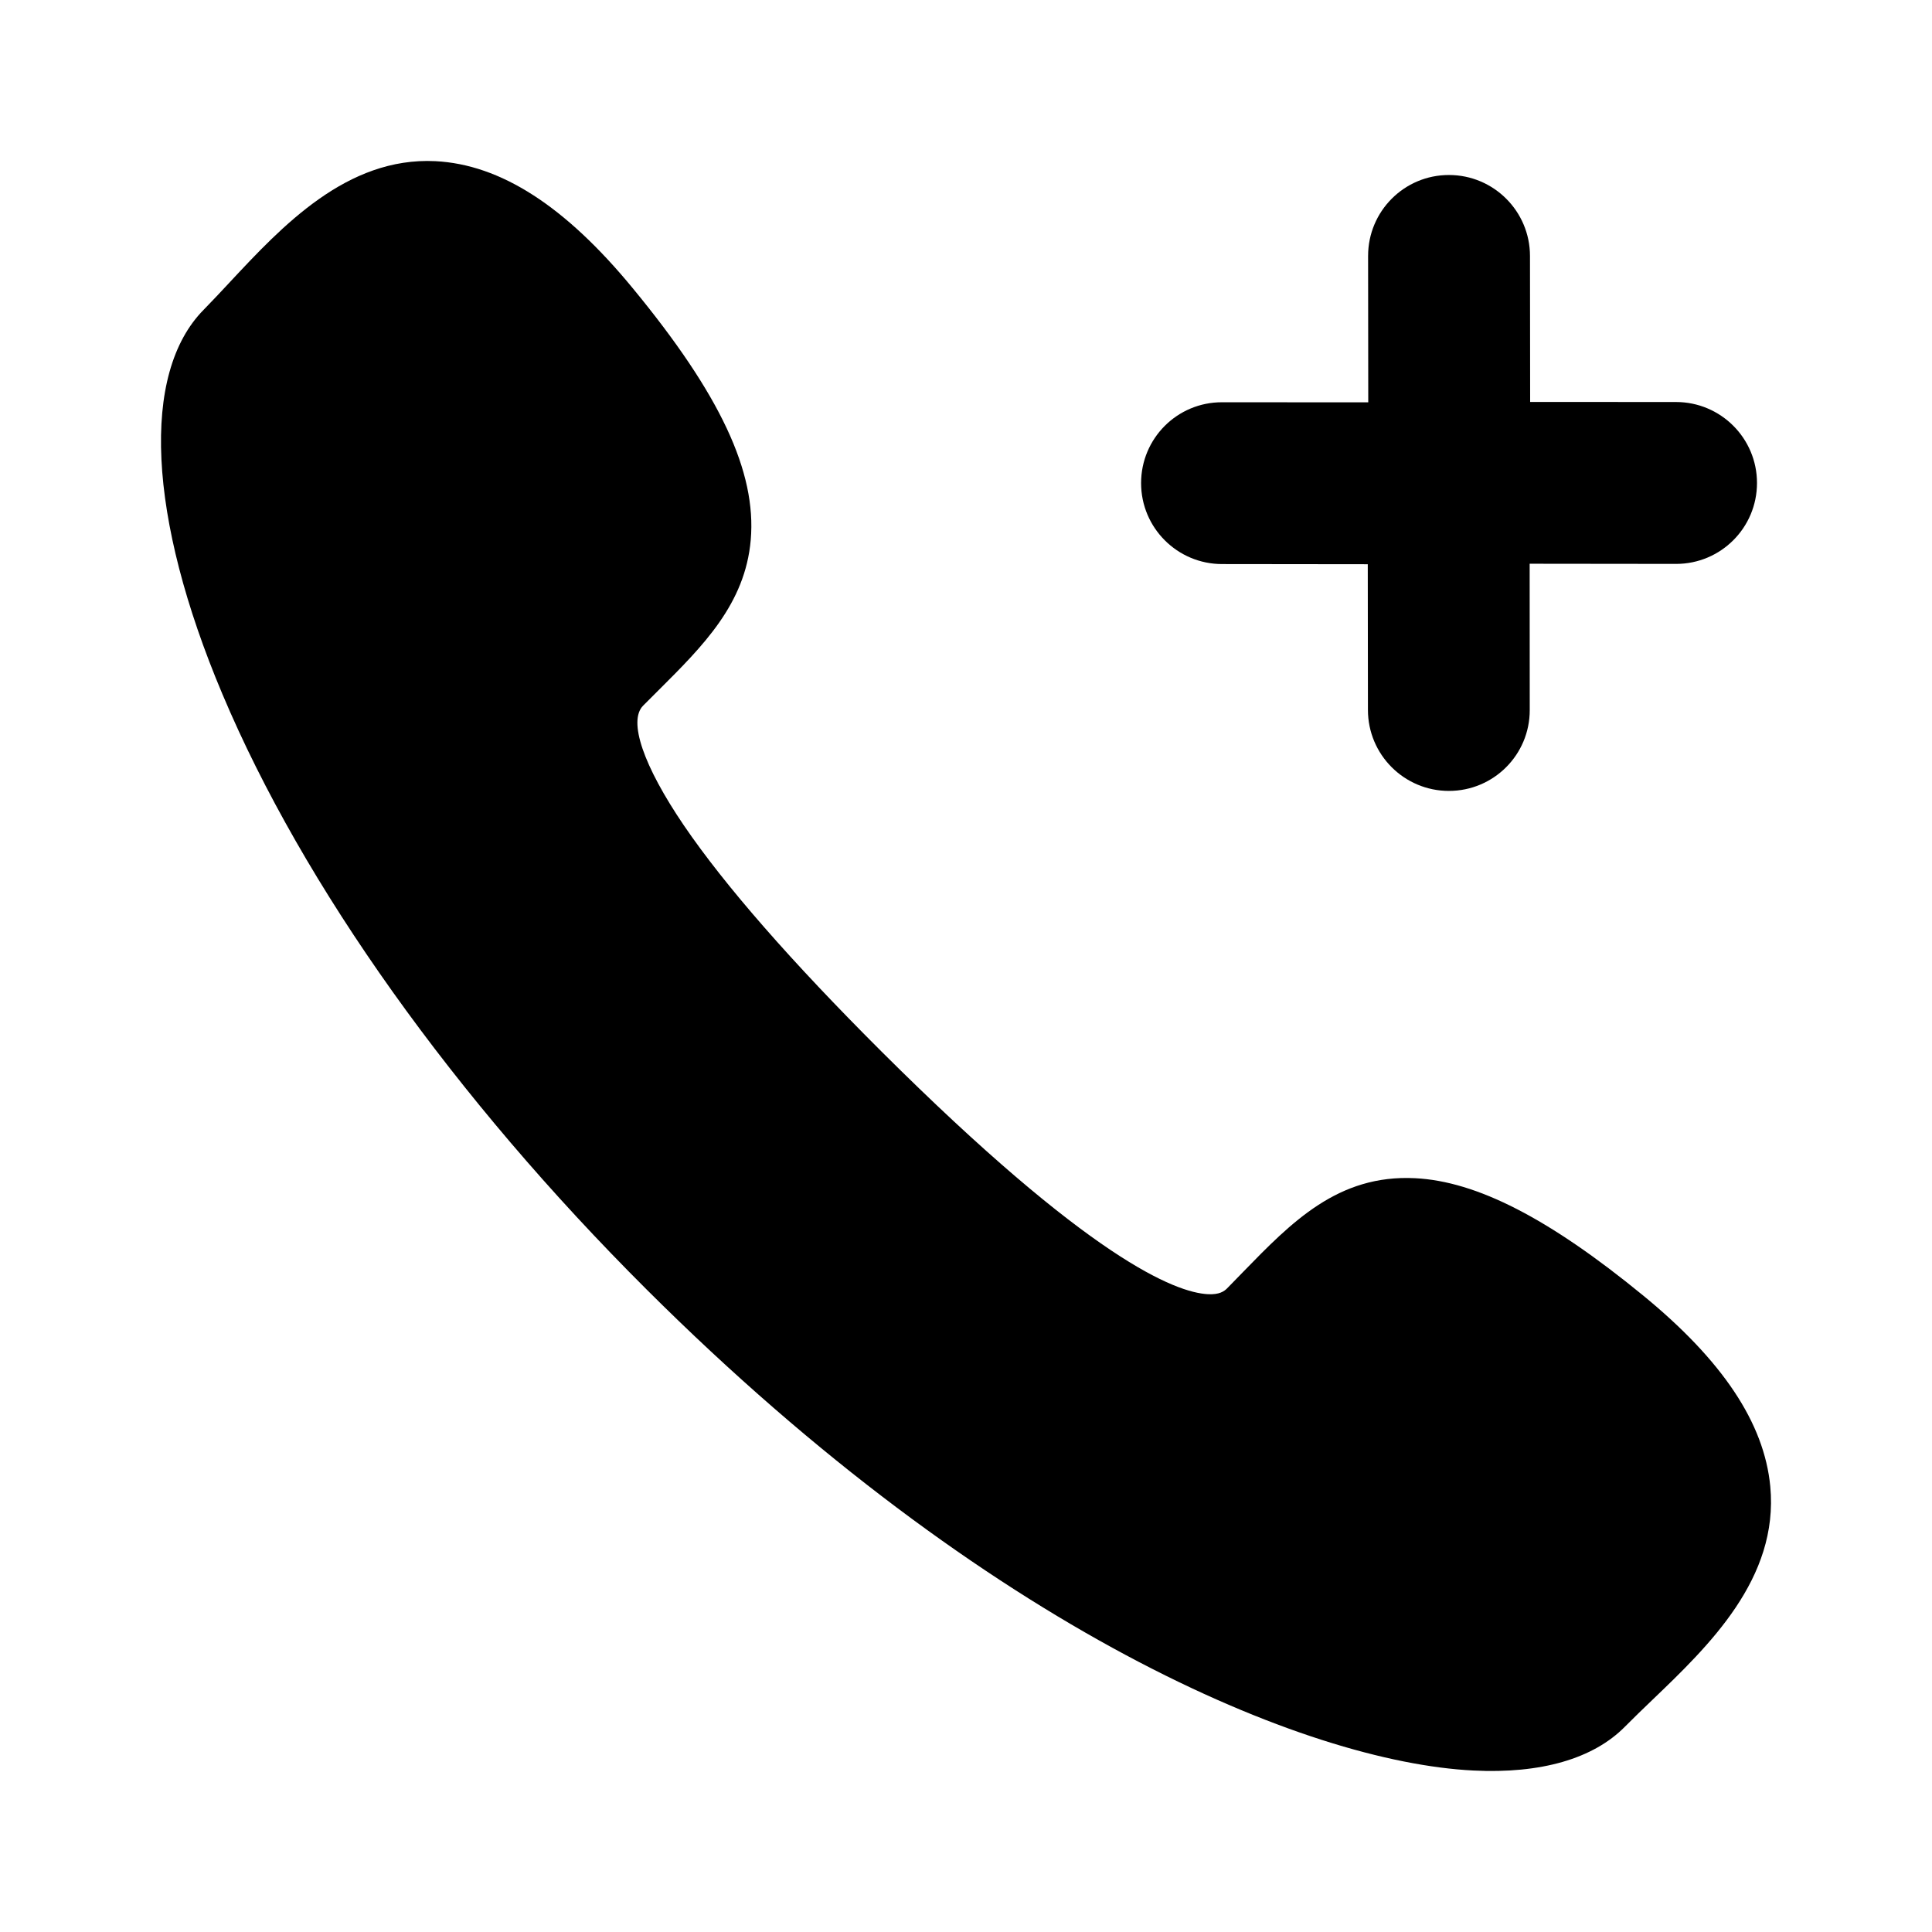
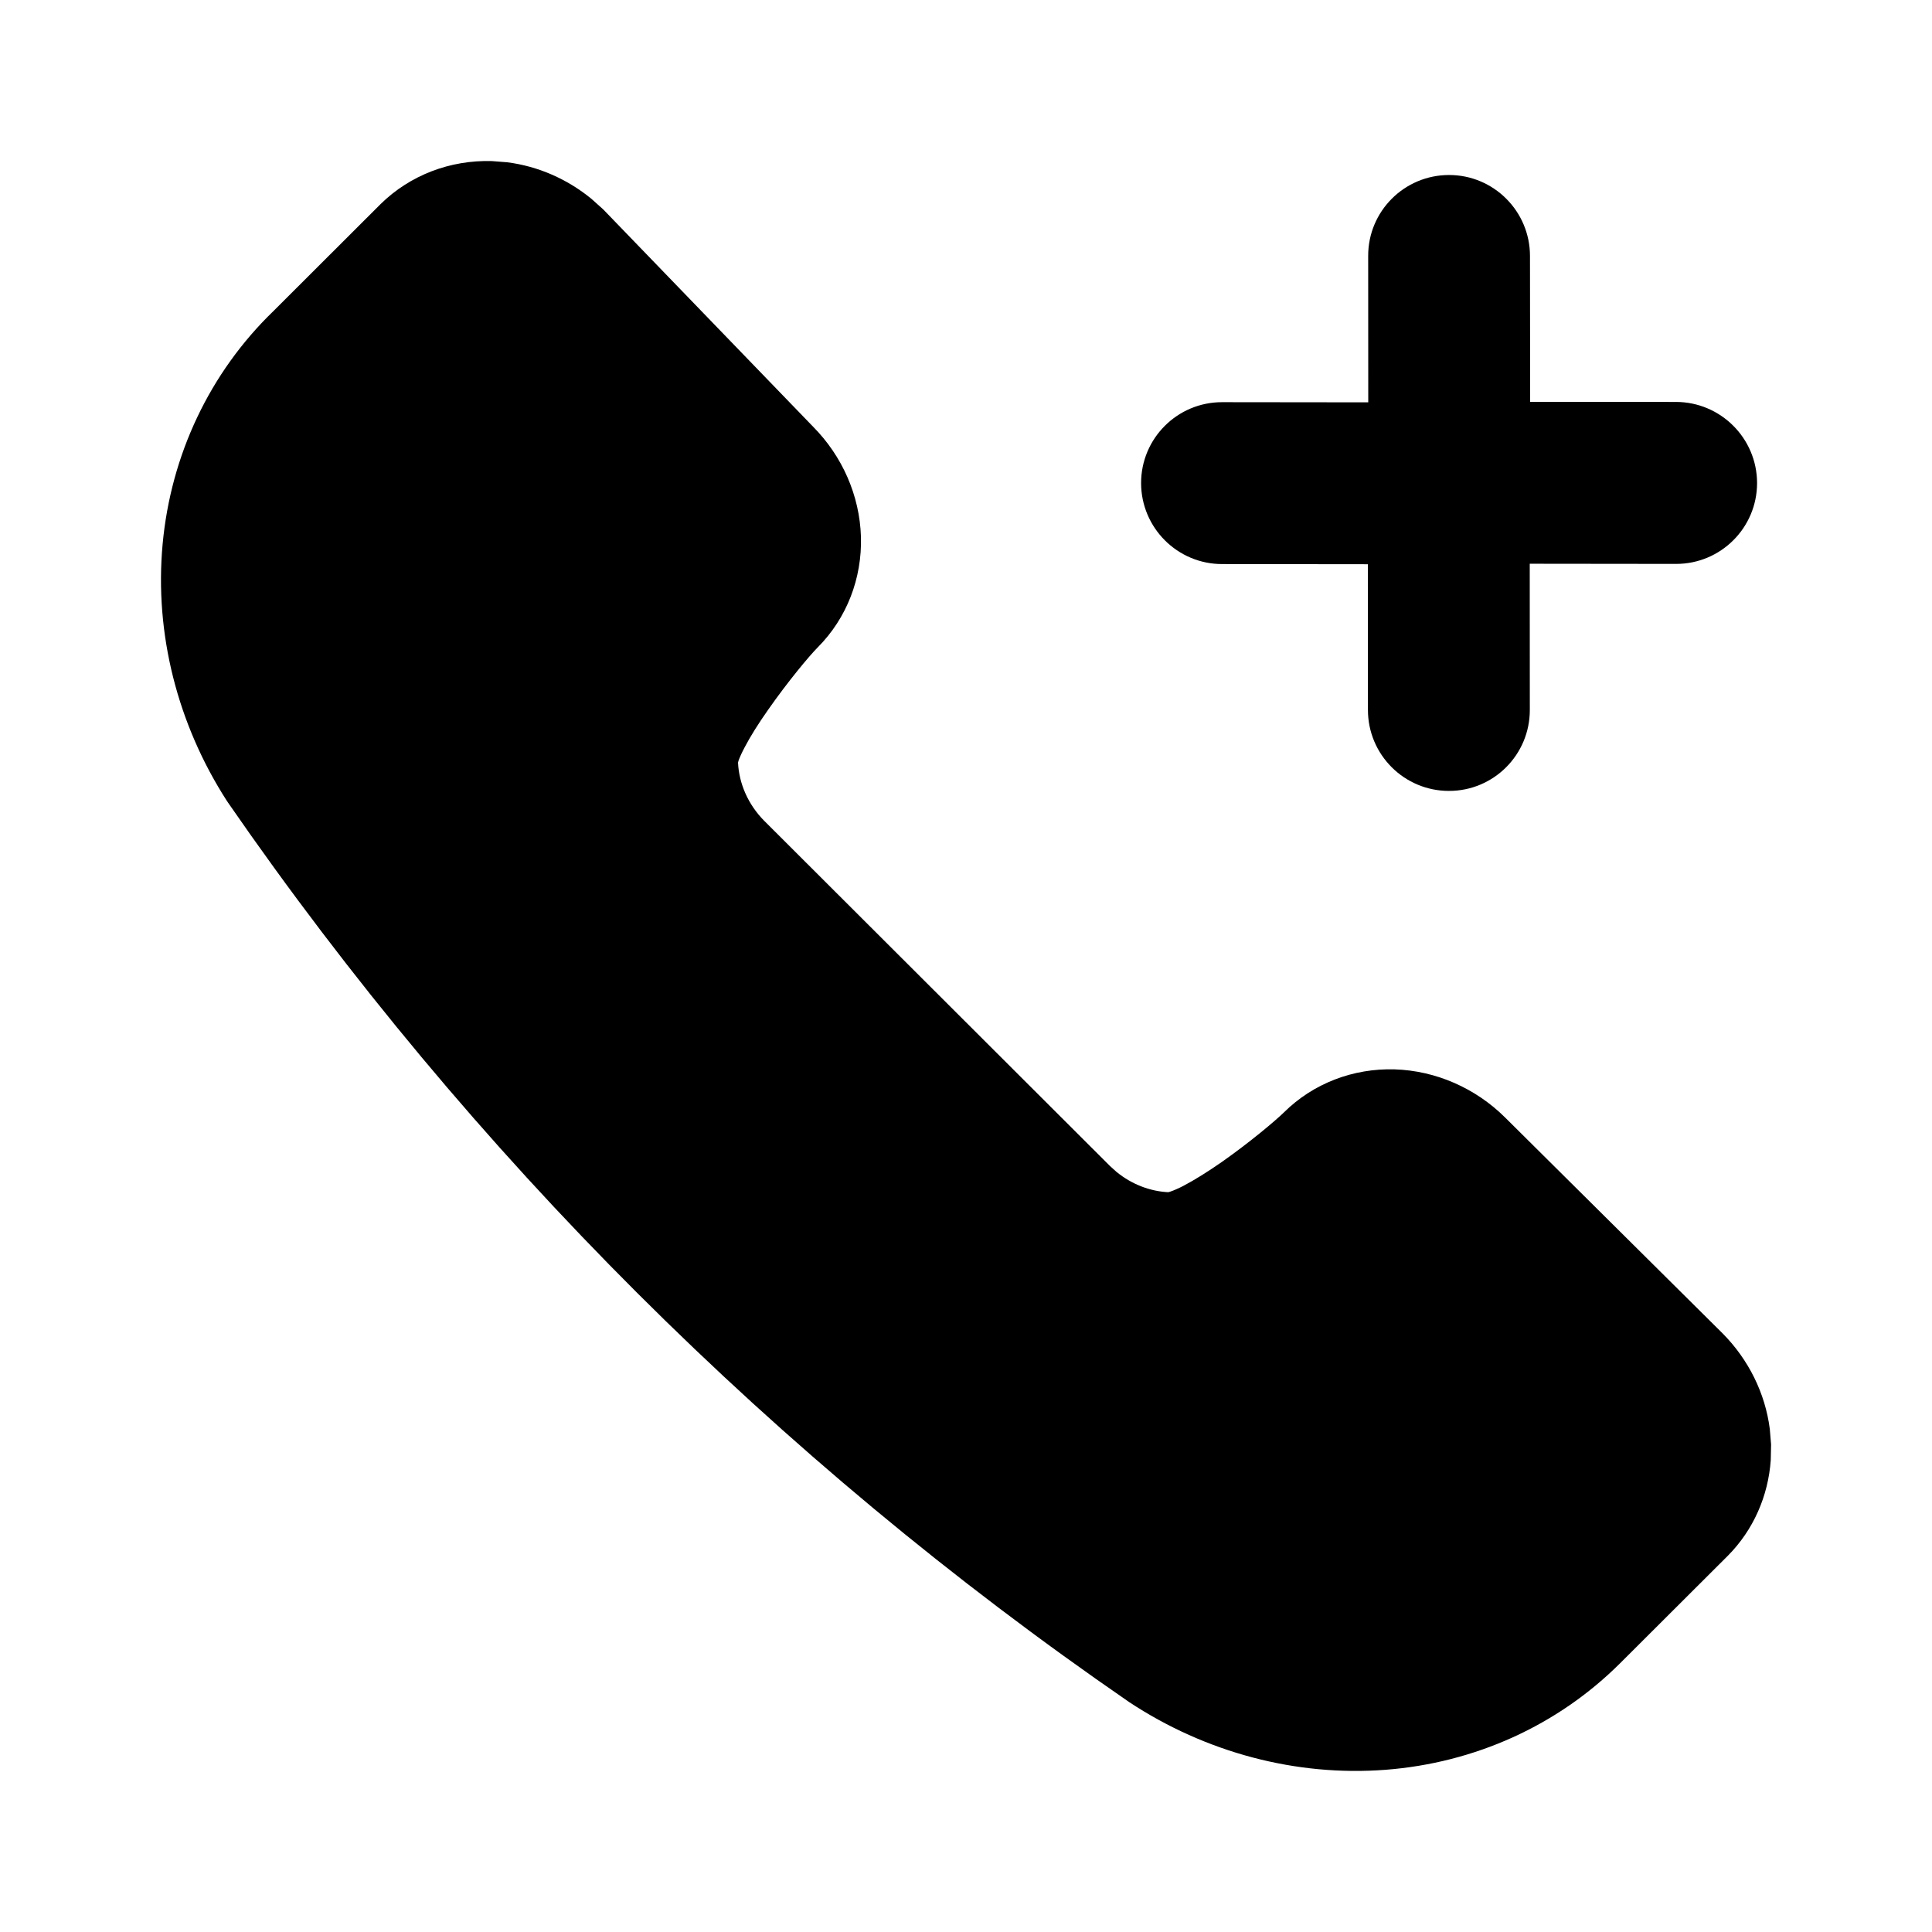
<svg xmlns="http://www.w3.org/2000/svg" viewBox="0 0 24 24">
-   <path d="M21.991 18.465C21.916 17.677 21.398 16.9 20.408 16.09C19.243 15.136 18.344 14.674 17.578 14.636C16.621 14.588 16.045 15.181 15.435 15.808C15.373 15.873 15.31 15.937 15.245 16.003C15.208 16.041 15.147 16.084 15.007 16.077C14.601 16.057 13.535 15.638 10.95 13.062C9.829 11.944 9.003 10.999 8.495 10.253C7.991 9.511 7.801 8.956 7.989 8.766C8.053 8.701 8.117 8.637 8.18 8.575C8.734 8.023 9.257 7.502 9.326 6.707C9.399 5.863 8.947 4.899 7.86 3.58C7.02 2.559 6.218 2.043 5.408 2.002C4.308 1.948 3.504 2.81 2.857 3.503C2.743 3.625 2.636 3.74 2.531 3.847C1.748 4.638 1.835 6.424 2.763 8.623C3.768 11.006 5.639 13.632 8.032 16.018C12.29 20.264 16.226 21.891 18.302 21.994C19.141 22.036 19.792 21.848 20.185 21.45C20.291 21.343 20.405 21.233 20.526 21.117C21.227 20.445 22.099 19.609 21.991 18.465Z" />
-   <path d="M19.008 4.993L19.006 3.18C19.006 2.625 18.555 2.174 18 2.174C17.445 2.173 16.995 2.623 16.995 3.179L16.997 4.998L15.18 4.997C14.624 4.996 14.175 5.446 14.175 6.001C14.175 6.557 14.626 7.007 15.181 7.007L16.991 7.009L16.993 8.819C16.993 9.374 17.443 9.825 17.999 9.825C18.554 9.825 19.004 9.376 19.003 8.82L19.002 7.003L20.821 7.005C21.377 7.005 21.826 6.555 21.826 6C21.826 5.444 21.375 4.994 20.82 4.994L19.008 4.993Z" />
+   <path d="M6.302 2.016C6.684 2.065 7.047 2.224 7.347 2.47L7.492 2.6L7.5 2.608L10.1 5.3C10.463 5.666 10.679 6.155 10.695 6.667C10.71 7.182 10.52 7.678 10.159 8.041C10.05 8.151 9.783 8.472 9.542 8.817C9.422 8.987 9.319 9.151 9.248 9.288C9.212 9.356 9.189 9.409 9.175 9.447C9.172 9.459 9.169 9.467 9.168 9.473C9.18 9.733 9.293 9.993 9.49 10.193L13.79 14.486L13.87 14.558C14.057 14.711 14.285 14.799 14.513 14.81C14.519 14.808 14.528 14.806 14.54 14.802C14.578 14.789 14.633 14.766 14.701 14.731C14.838 14.659 15.003 14.556 15.174 14.437C15.518 14.196 15.838 13.927 15.949 13.819C16.313 13.458 16.81 13.269 17.324 13.284C17.838 13.3 18.331 13.518 18.698 13.883L21.397 16.562L21.4 16.565C21.72 16.888 21.928 17.306 21.985 17.751L22.001 17.944L21.997 18.137C21.966 18.584 21.781 19.007 21.463 19.327L21.462 19.328L20.126 20.661C19.351 21.434 18.321 21.9 17.211 21.985C16.101 22.07 14.977 21.771 14.027 21.144L14.02 21.139C9.646 18.128 5.846 14.334 2.831 9.968L2.827 9.961L2.822 9.955C2.204 8.997 1.918 7.87 2.02 6.761C2.122 5.651 2.607 4.627 3.396 3.865L4.728 2.535C5.094 2.175 5.593 1.986 6.11 2.001L6.302 2.016Z" />
+   <path d="M18.001 2.174C18.556 2.174 19.006 2.625 19.006 3.18L19.008 4.992L20.82 4.993C21.375 4.994 21.826 5.445 21.827 6C21.827 6.555 21.377 7.005 20.822 7.005L19.003 7.003L19.004 8.82C19.004 9.376 18.554 9.826 17.999 9.825C17.444 9.825 16.993 9.375 16.993 8.819L16.992 7.009L15.181 7.007C14.626 7.007 14.176 6.556 14.175 6.001C14.175 5.446 14.625 4.996 15.18 4.996L16.997 4.998L16.996 3.179C16.995 2.624 17.445 2.174 18.001 2.174Z" />
</svg>
